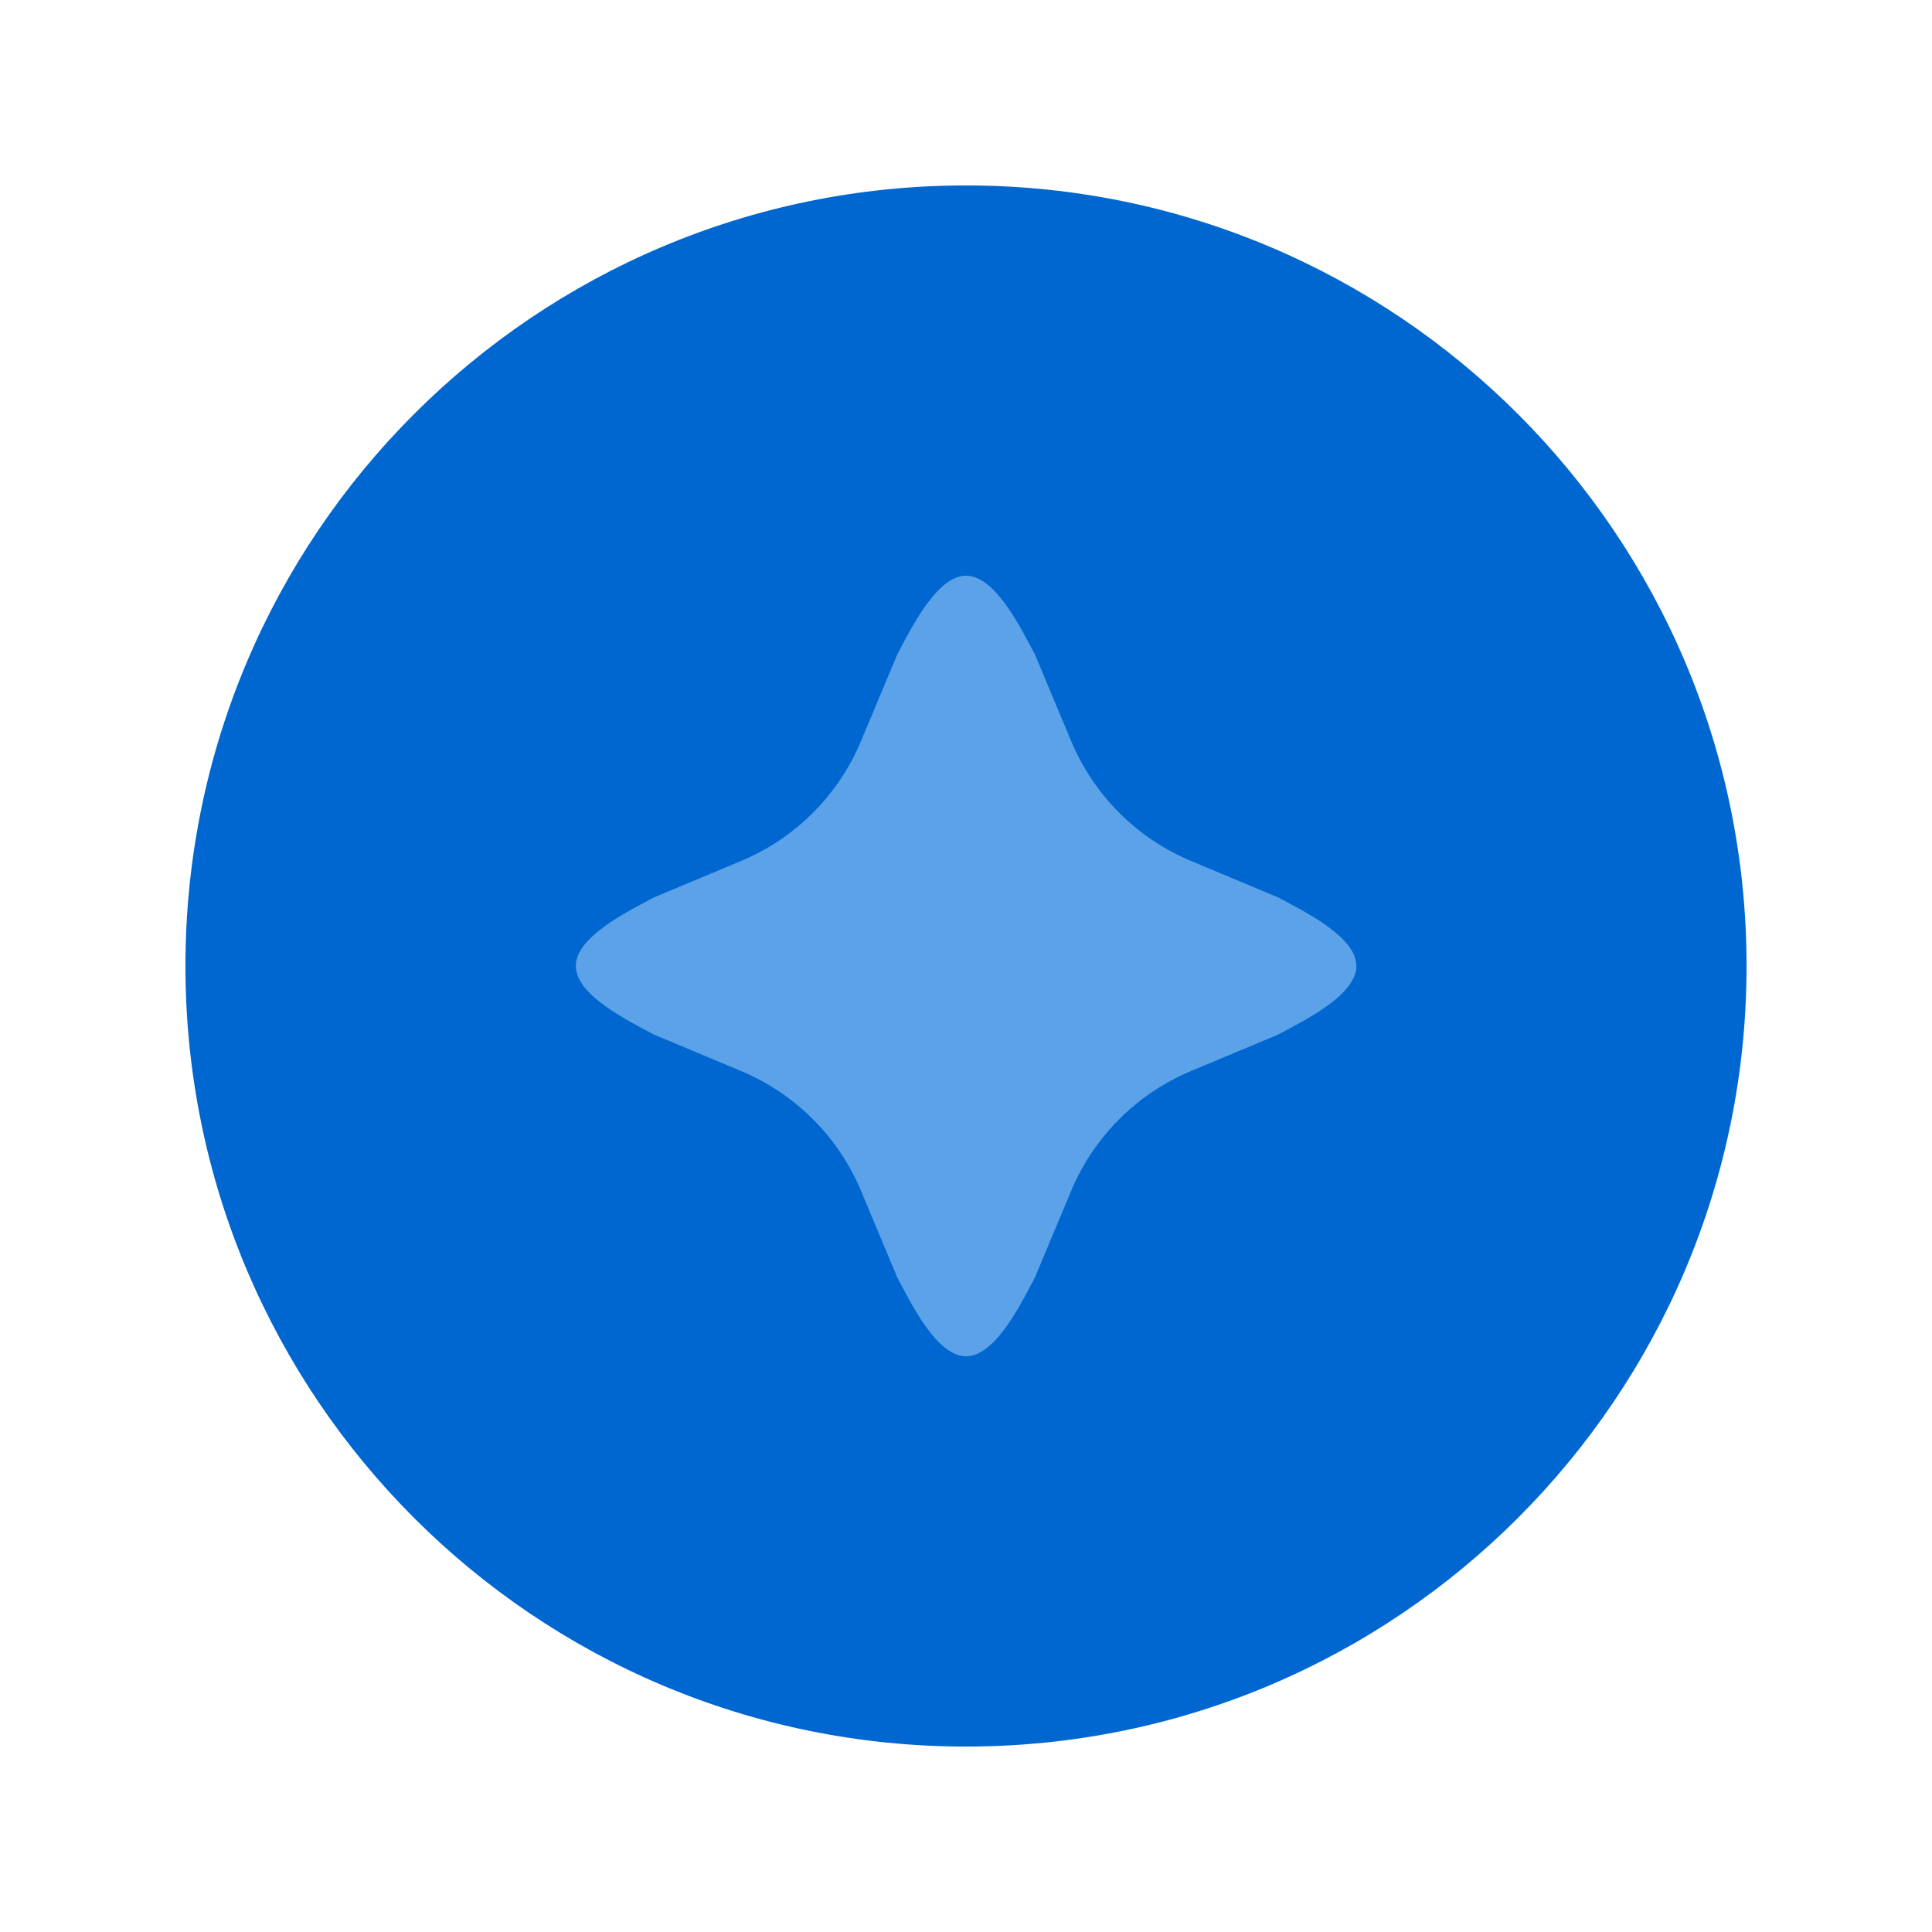
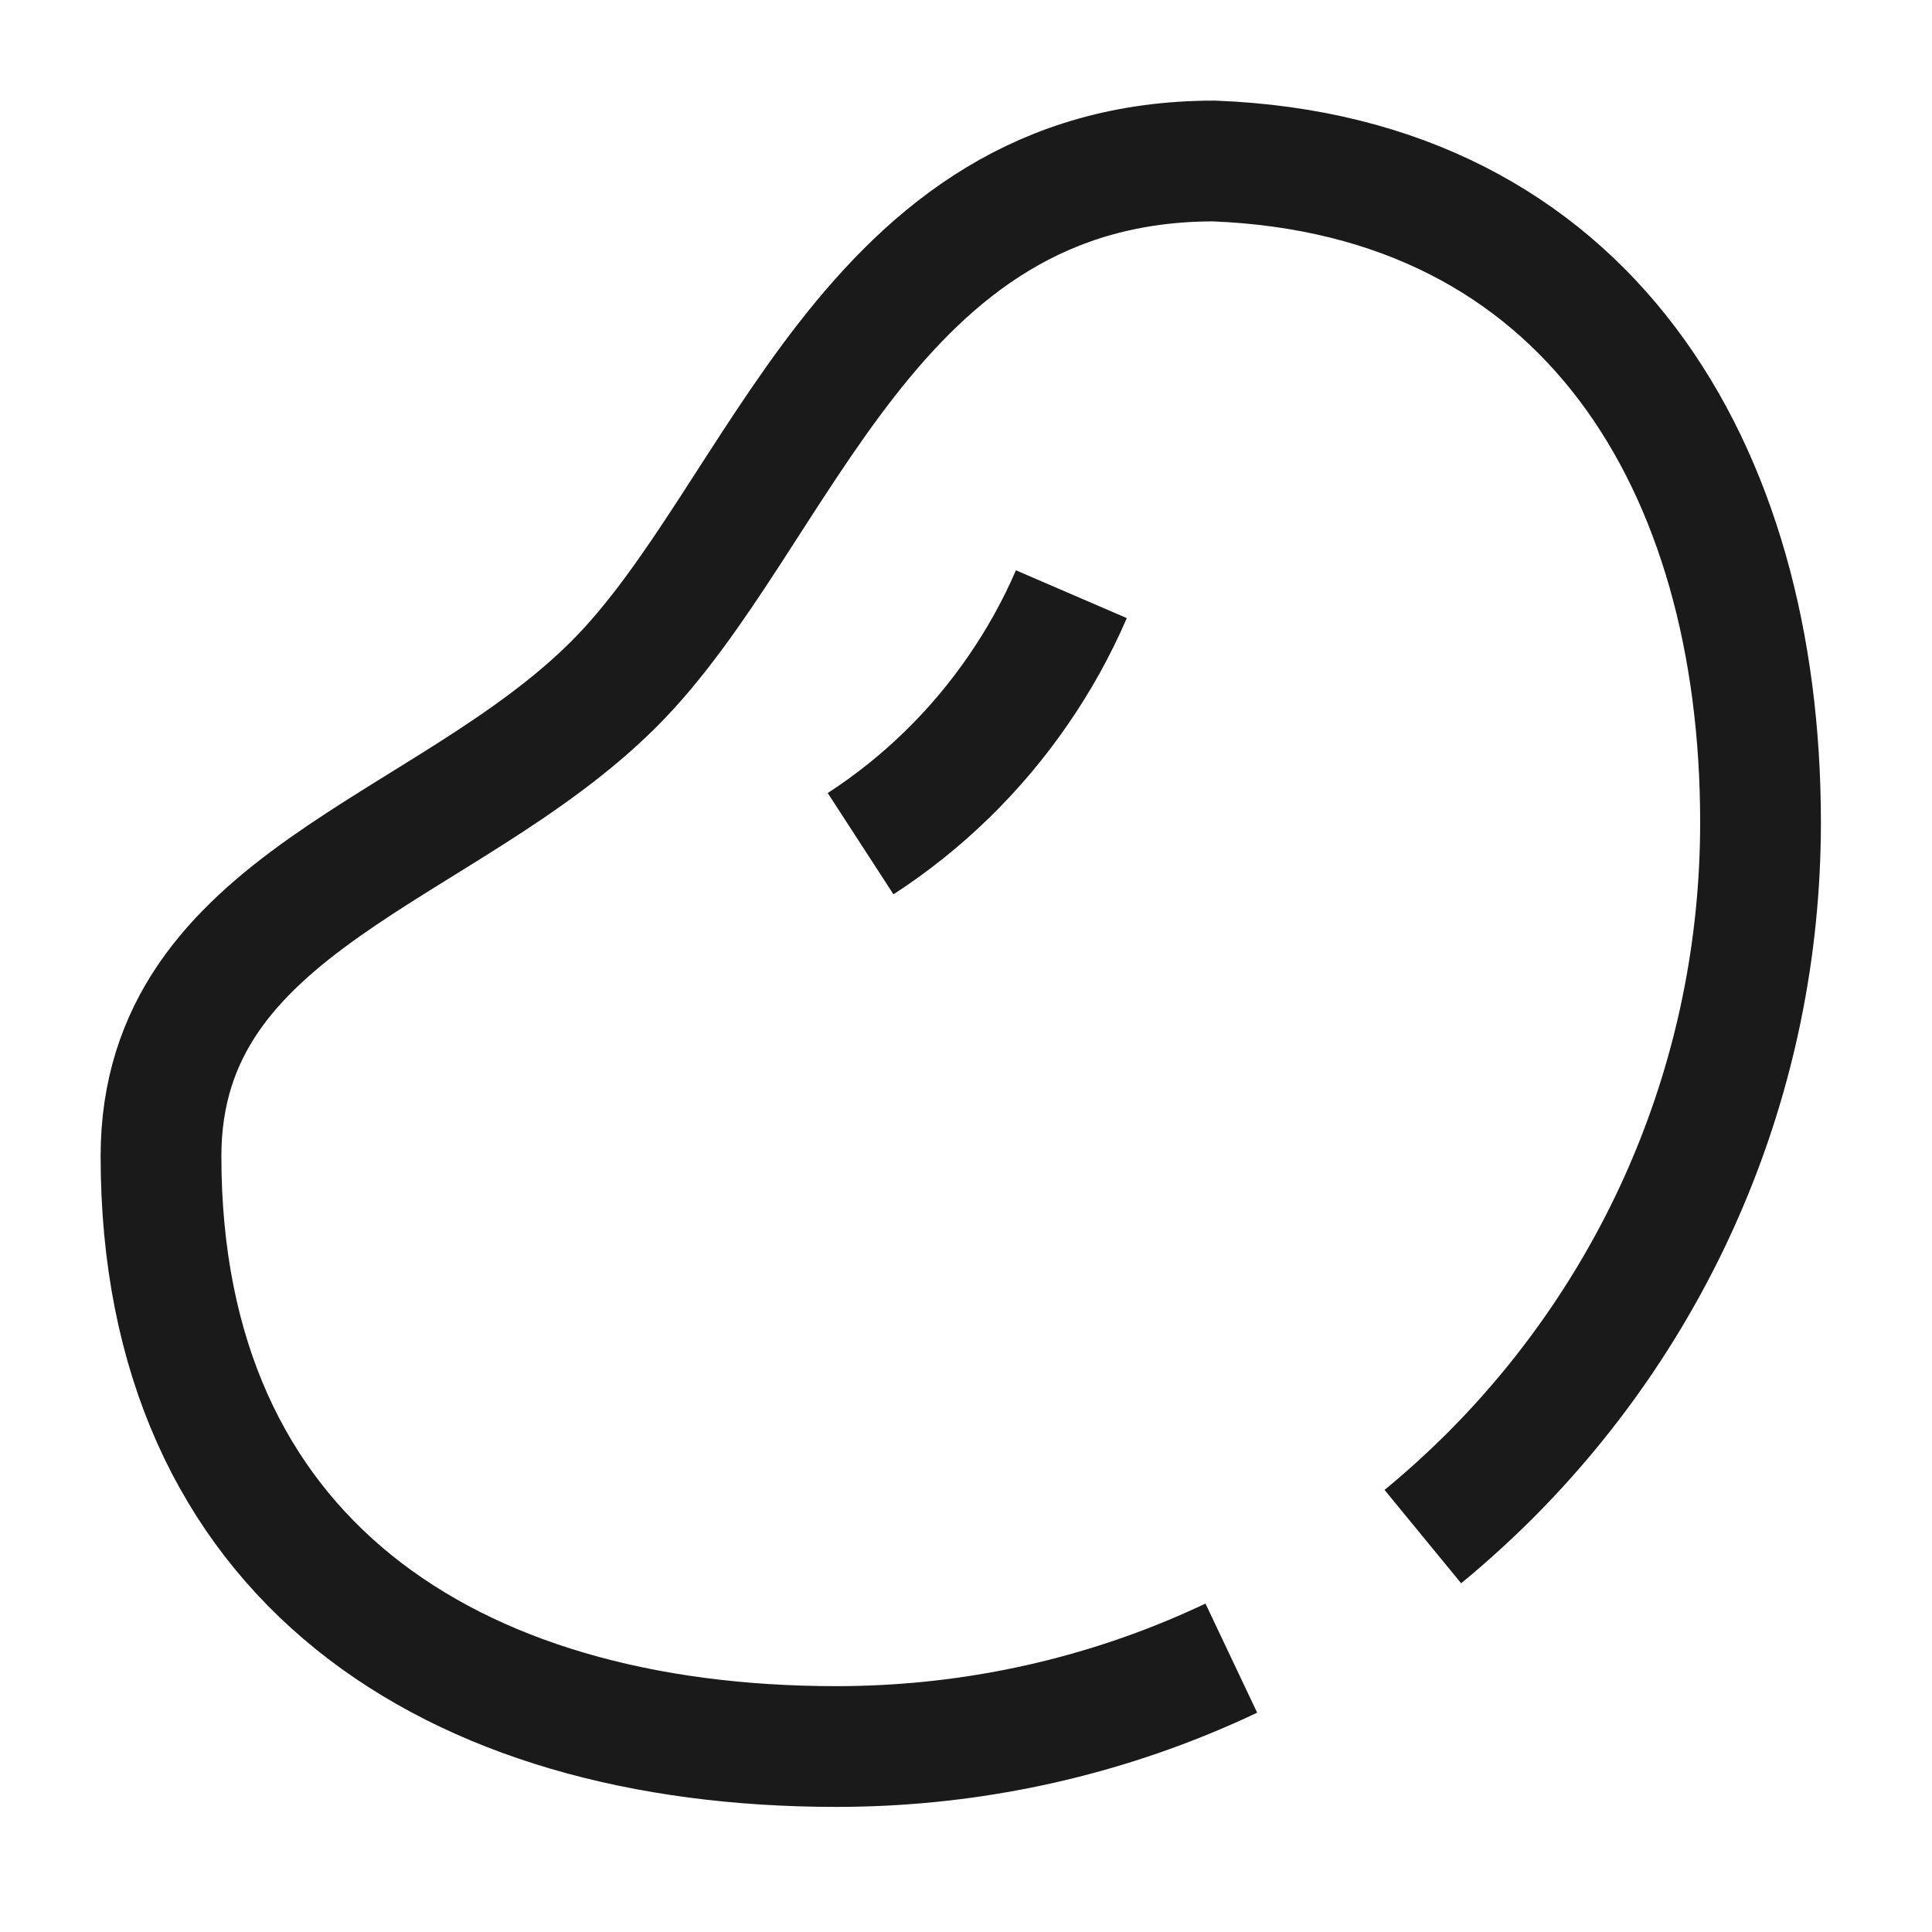
- <svg xmlns="http://www.w3.org/2000/svg" viewBox="0 0 22.4 22.4" width="22.4" height="22.4" fill="none">
-   <mask id="mask_48" width="10.558" height="10.558" x="5.92" y="5.921" maskUnits="userSpaceOnUse">
-     <g filter="url(#pixso_custom_mask_type_alpha)">
-       <g id="mask431_4677">
-         <path id="减去顶层" d="M16.478 5.921L5.92 5.921L5.92 16.48L16.478 16.48L16.478 5.921ZM12.52 9.22L9.88 9.22C9.516 9.22 9.22 9.516 9.22 9.88L9.22 12.52C9.22 12.884 9.516 13.18 9.88 13.18L12.52 13.18C12.884 13.18 13.18 12.884 13.18 12.52L13.18 9.88C13.18 9.516 12.884 9.22 12.52 9.22Z" fill="rgb(0,103,209)" fill-rule="evenodd" />
-       </g>
-     </g>
-   </mask>
-   <mask id="mask_47" width="18.1" height="18.1" x="2.15" y="2.15" maskUnits="userSpaceOnUse">
-     <g filter="url(#pixso_custom_mask_type_outline)">
-       <g id="clip431_4668">
-         <rect id="support" width="18.1" height="18.1" x="2.15" y="2.15" fill="rgb(255,255,255)" />
-       </g>
-     </g>
-   </mask>
-   <defs>
-     <filter id="pixso_custom_mask_type_outline">
-       <feColorMatrix type="matrix" values="0 0 0 0 1 0 0 0 0 1 0 0 0 0 1 0 0 0 1 0 " />
-     </filter>
-     <filter id="pixso_custom_mask_type_alpha">
-       <feColorMatrix type="matrix" values="0 0 0 0 1 0 0 0 0 1 0 0 0 0 1 0 0 0 1 0 " />
-     </filter>
-   </defs>
-   <mask id="mask_46" width="18.1" height="18.1" x="2.15" y="2.15" maskUnits="userSpaceOnUse">
-     <g filter="url(#pixso_custom_mask_type_outline)">
-       <g id="clip431_4667">
-         <rect id="ic_public_stop_circle-停止/base/ic_public_stop_circle" width="18.1" height="18.1" x="2.15" y="2.15" fill="rgb(255,255,255)" />
-       </g>
-     </g>
-   </mask>
-   <rect id="ic_public_token" width="22.4" height="22.4" x="0" y="0" />
-   <rect id="ic_public_stop_circle-停止/base/ic_public_stop_circle" width="22.4" height="22.4" x="0" y="0" fill="rgb(255,255,255)" fill-opacity="0" />
-   <g id="clip path group" mask="url(#mask_46)">
-     <g id="组合 72894">
-       <g id="clip path group" mask="url(#mask_47)">
-         <g id="组合 72896">
-           <path id="path1" d="M2.15 11.193C2.15 9.778 2.146 8.364 2.15 6.95C2.146 6.264 2.233 5.582 2.399 4.922C2.769 3.519 3.681 2.682 5.088 2.361C5.785 2.21 6.509 2.139 7.226 2.15C9.933 2.15 12.644 2.15 15.363 2.15C16.046 2.146 16.728 2.218 17.396 2.384C18.84 2.735 19.707 3.647 20.035 5.091C20.186 5.77 20.254 6.46 20.246 7.162C20.246 9.903 20.246 12.644 20.246 15.382C20.25 16.061 20.175 16.736 20.013 17.396C19.658 18.844 18.742 19.703 17.301 20.035C16.596 20.186 15.88 20.258 15.163 20.246C12.463 20.246 9.76 20.246 7.064 20.246C6.373 20.254 5.683 20.175 5.016 20.016C3.564 19.666 2.689 18.745 2.361 17.294C2.195 16.562 2.15 15.827 2.15 15.084C2.15 13.787 2.15 12.486 2.15 11.193Z" fill="rgb(255,255,255)" fill-opacity="0" fill-rule="evenodd" />
-           <circle id="path2" cx="11.2" cy="11.2" r="9.05" fill="rgb(0,103,209)" />
-         </g>
-       </g>
-       <ellipse id="path3" rx="4.839" ry="4.839" cx="11.201" cy="11.2" stroke="rgb(255,255,255)" stroke-opacity="0" stroke-width="0.621" />
-       <path id="path4" d="M13.18 9.88L13.18 12.52C13.18 12.882 12.882 13.18 12.52 13.18L9.881 13.18C9.515 13.18 9.221 12.882 9.221 12.52L9.221 9.88C9.221 9.514 9.515 9.22 9.881 9.22L12.52 9.22C12.882 9.22 13.18 9.514 13.18 9.88Z" fill-rule="nonzero" stroke="rgb(255,255,255)" stroke-opacity="0" stroke-linejoin="round" stroke-width="0.621" />
-       <g id="mask" mask="url(#mask_48)" />
-       <path id="矢量 6081" d="M11.201 6.675C10.86 6.675 10.564 7.288 10.405 7.583L9.982 8.594C9.852 8.904 9.663 9.186 9.425 9.424C9.187 9.662 8.905 9.851 8.595 9.981L7.584 10.404C7.289 10.563 6.676 10.858 6.676 11.2C6.676 11.541 7.289 11.837 7.584 11.996L8.595 12.419C8.905 12.549 9.187 12.738 9.425 12.976C9.663 13.213 9.852 13.495 9.982 13.805L10.405 14.816C10.564 15.112 10.86 15.725 11.201 15.725C11.542 15.725 11.838 15.112 11.997 14.816L12.42 13.805C12.55 13.495 12.739 13.213 12.977 12.976C13.214 12.738 13.496 12.549 13.806 12.419L14.817 11.996C15.113 11.836 15.726 11.541 15.726 11.2C15.726 10.858 15.113 10.563 14.817 10.404L13.806 9.981C13.496 9.851 13.214 9.662 12.977 9.424C12.739 9.186 12.55 8.904 12.42 8.594L11.997 7.583C11.837 7.288 11.542 6.675 11.201 6.675Z" fill="rgb(92,162,233)" fill-rule="nonzero" />
-     </g>
-   </g>
+ <svg xmlns="http://www.w3.org/2000/svg" viewBox="0 0 24 24" width="24" height="24" fill="none">
+   <rect id="手动跳转至下一阶段" width="24" height="24" x="0" y="0" />
+   <rect id="ic_public_icon_box" width="24" height="24" x="0" y="0" fill="rgb(0,0,0)" fill-opacity="0" />
+   <path id="椭圆 8411" d="M15.296 20.598C15.125 20.679 14.951 20.756 14.775 20.829C13.424 21.388 11.942 21.696 10.389 21.696C5.591 21.696 2 19.362 2 14.363C2 11.192 5.551 10.573 7.628 8.496C9.706 6.418 10.77 2 15.081 2C19.721 2.18 21.87 5.802 21.87 10.215C21.87 13.386 20.585 16.256 18.507 18.334C18.242 18.598 17.965 18.85 17.675 19.088" stroke="rgb(0,0,0)" stroke-opacity="0.898" stroke-width="1.5" />
+   <path id="椭圆 8412" d="M3.136 0C2.882 0.38 2.591 0.733 2.268 1.055C1.624 1.7 0.855 2.219 0 2.574" stroke="rgb(0,0,0)" stroke-opacity="0.898" stroke-width="1.5" transform="matrix(0.983468,-0.181081,0.181081,0.983468,10.2246,7.94922)" />
</svg>
